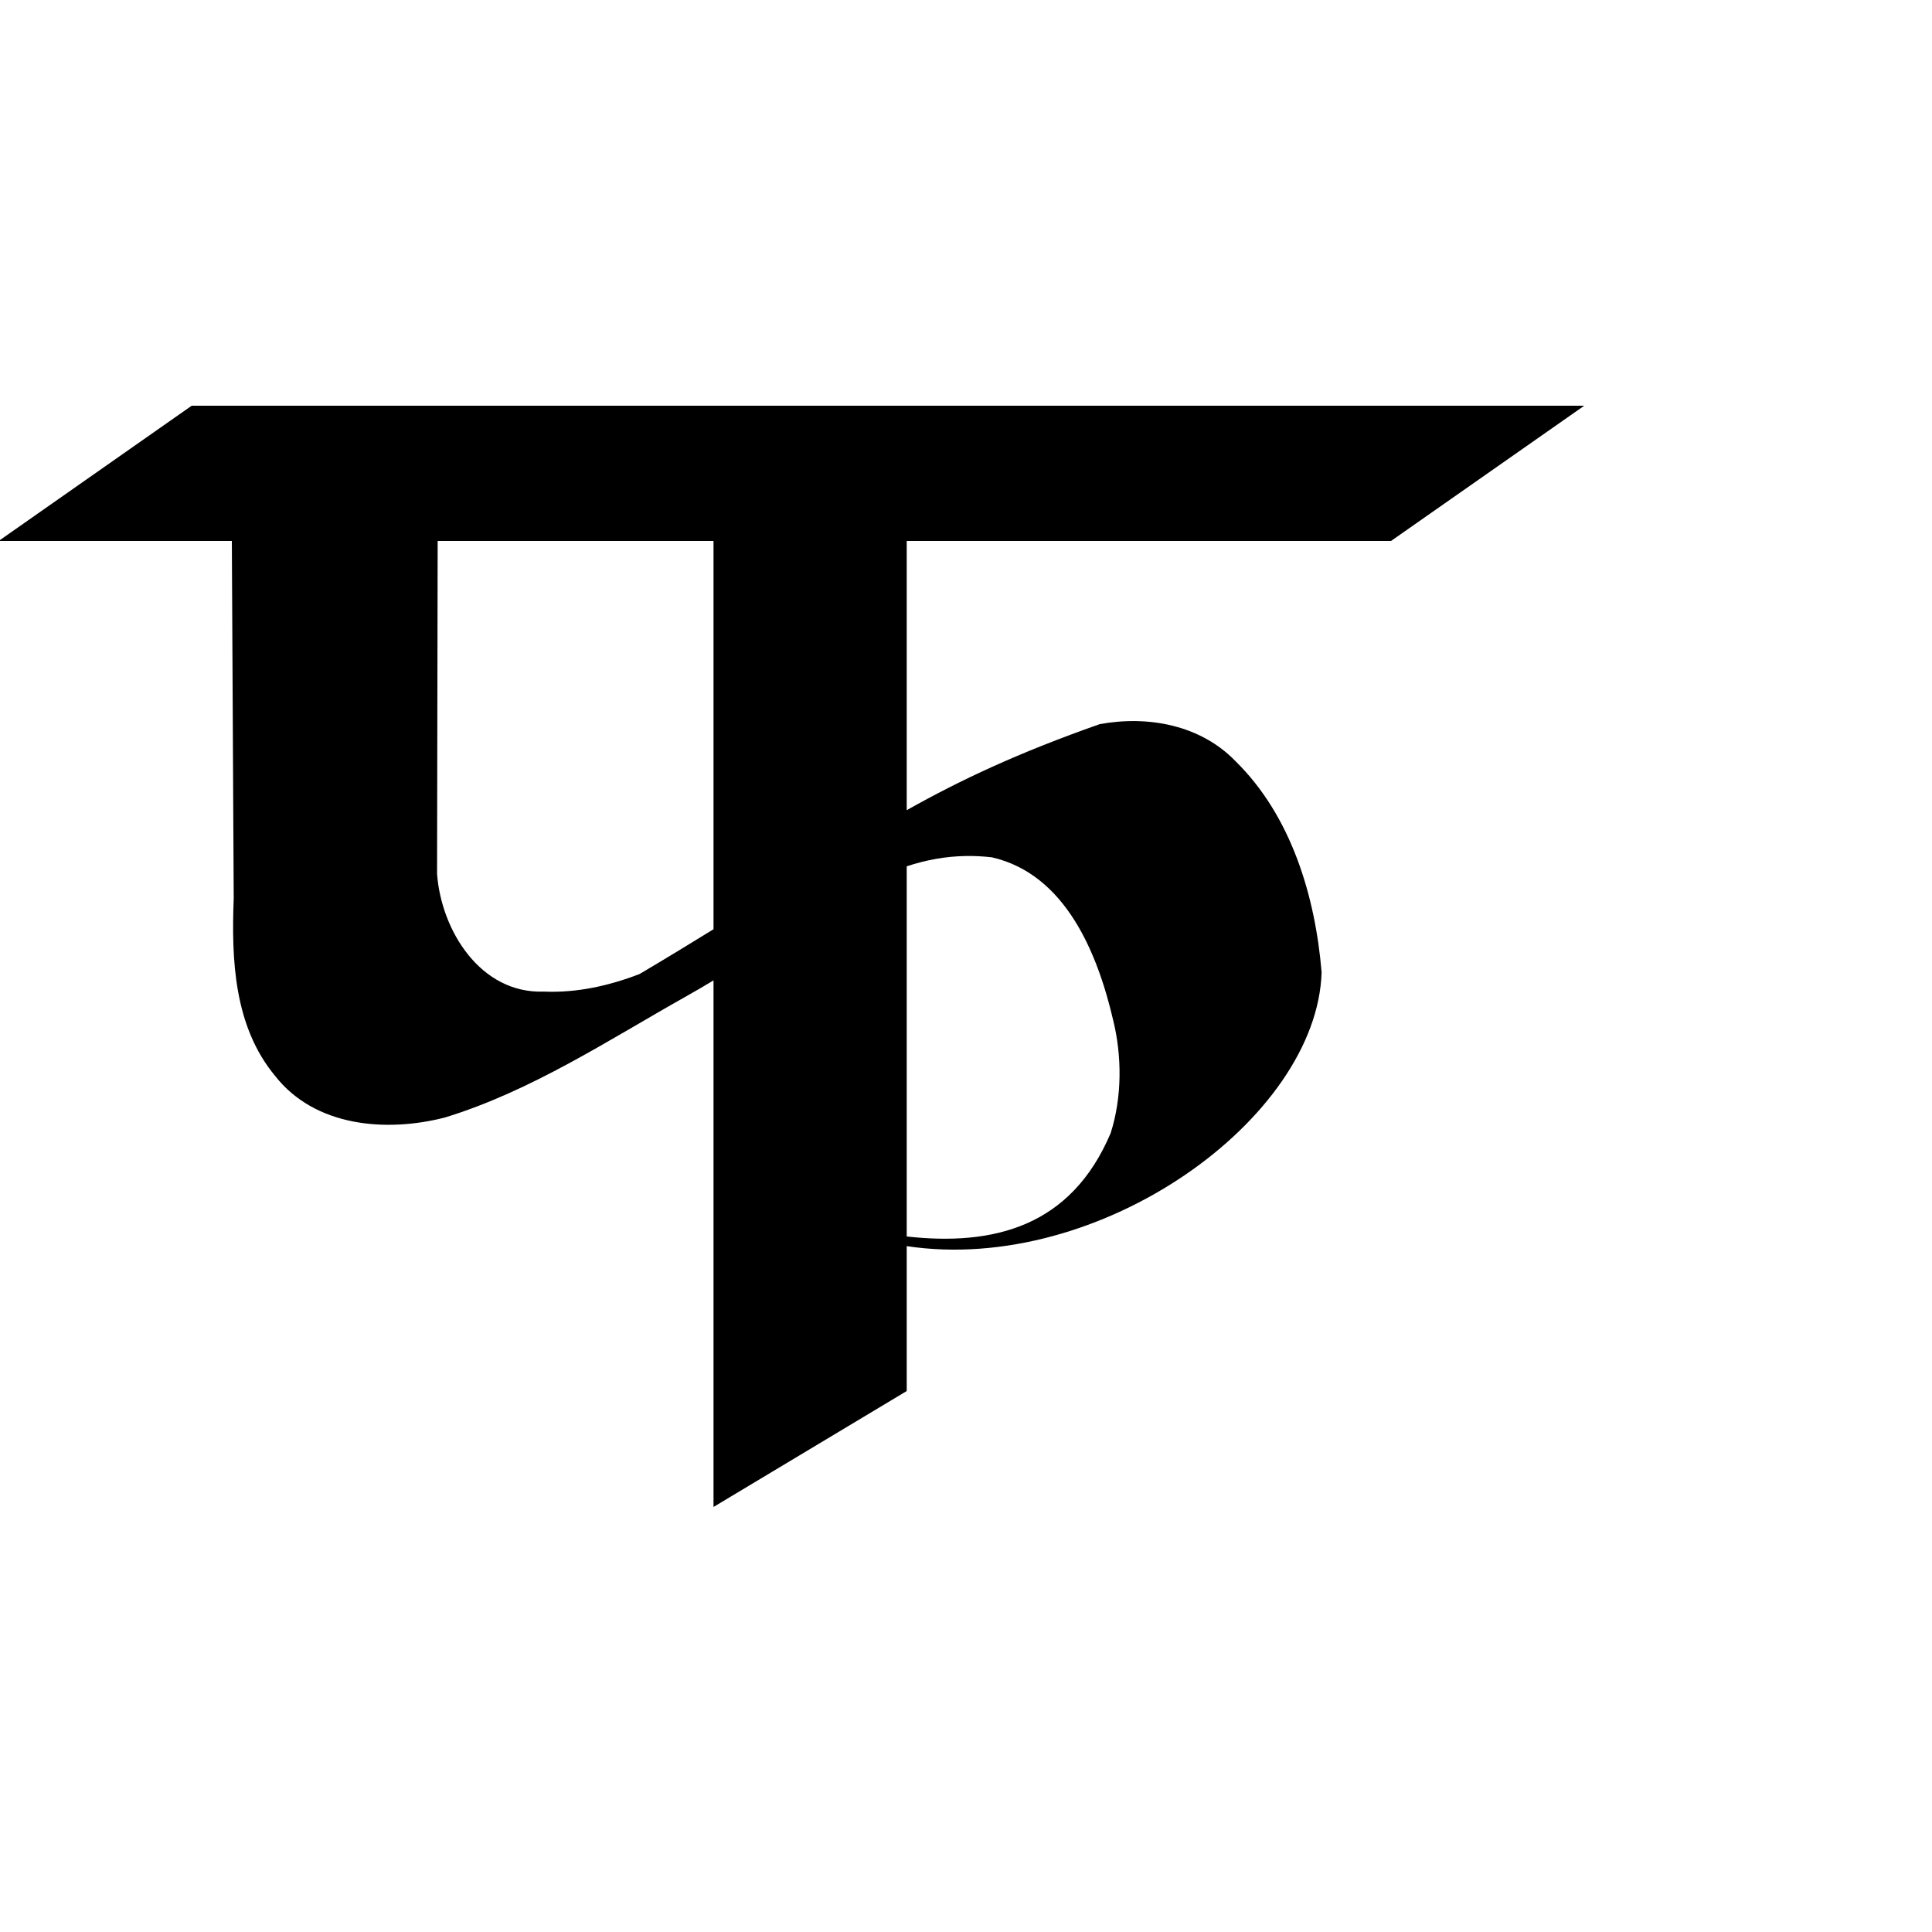
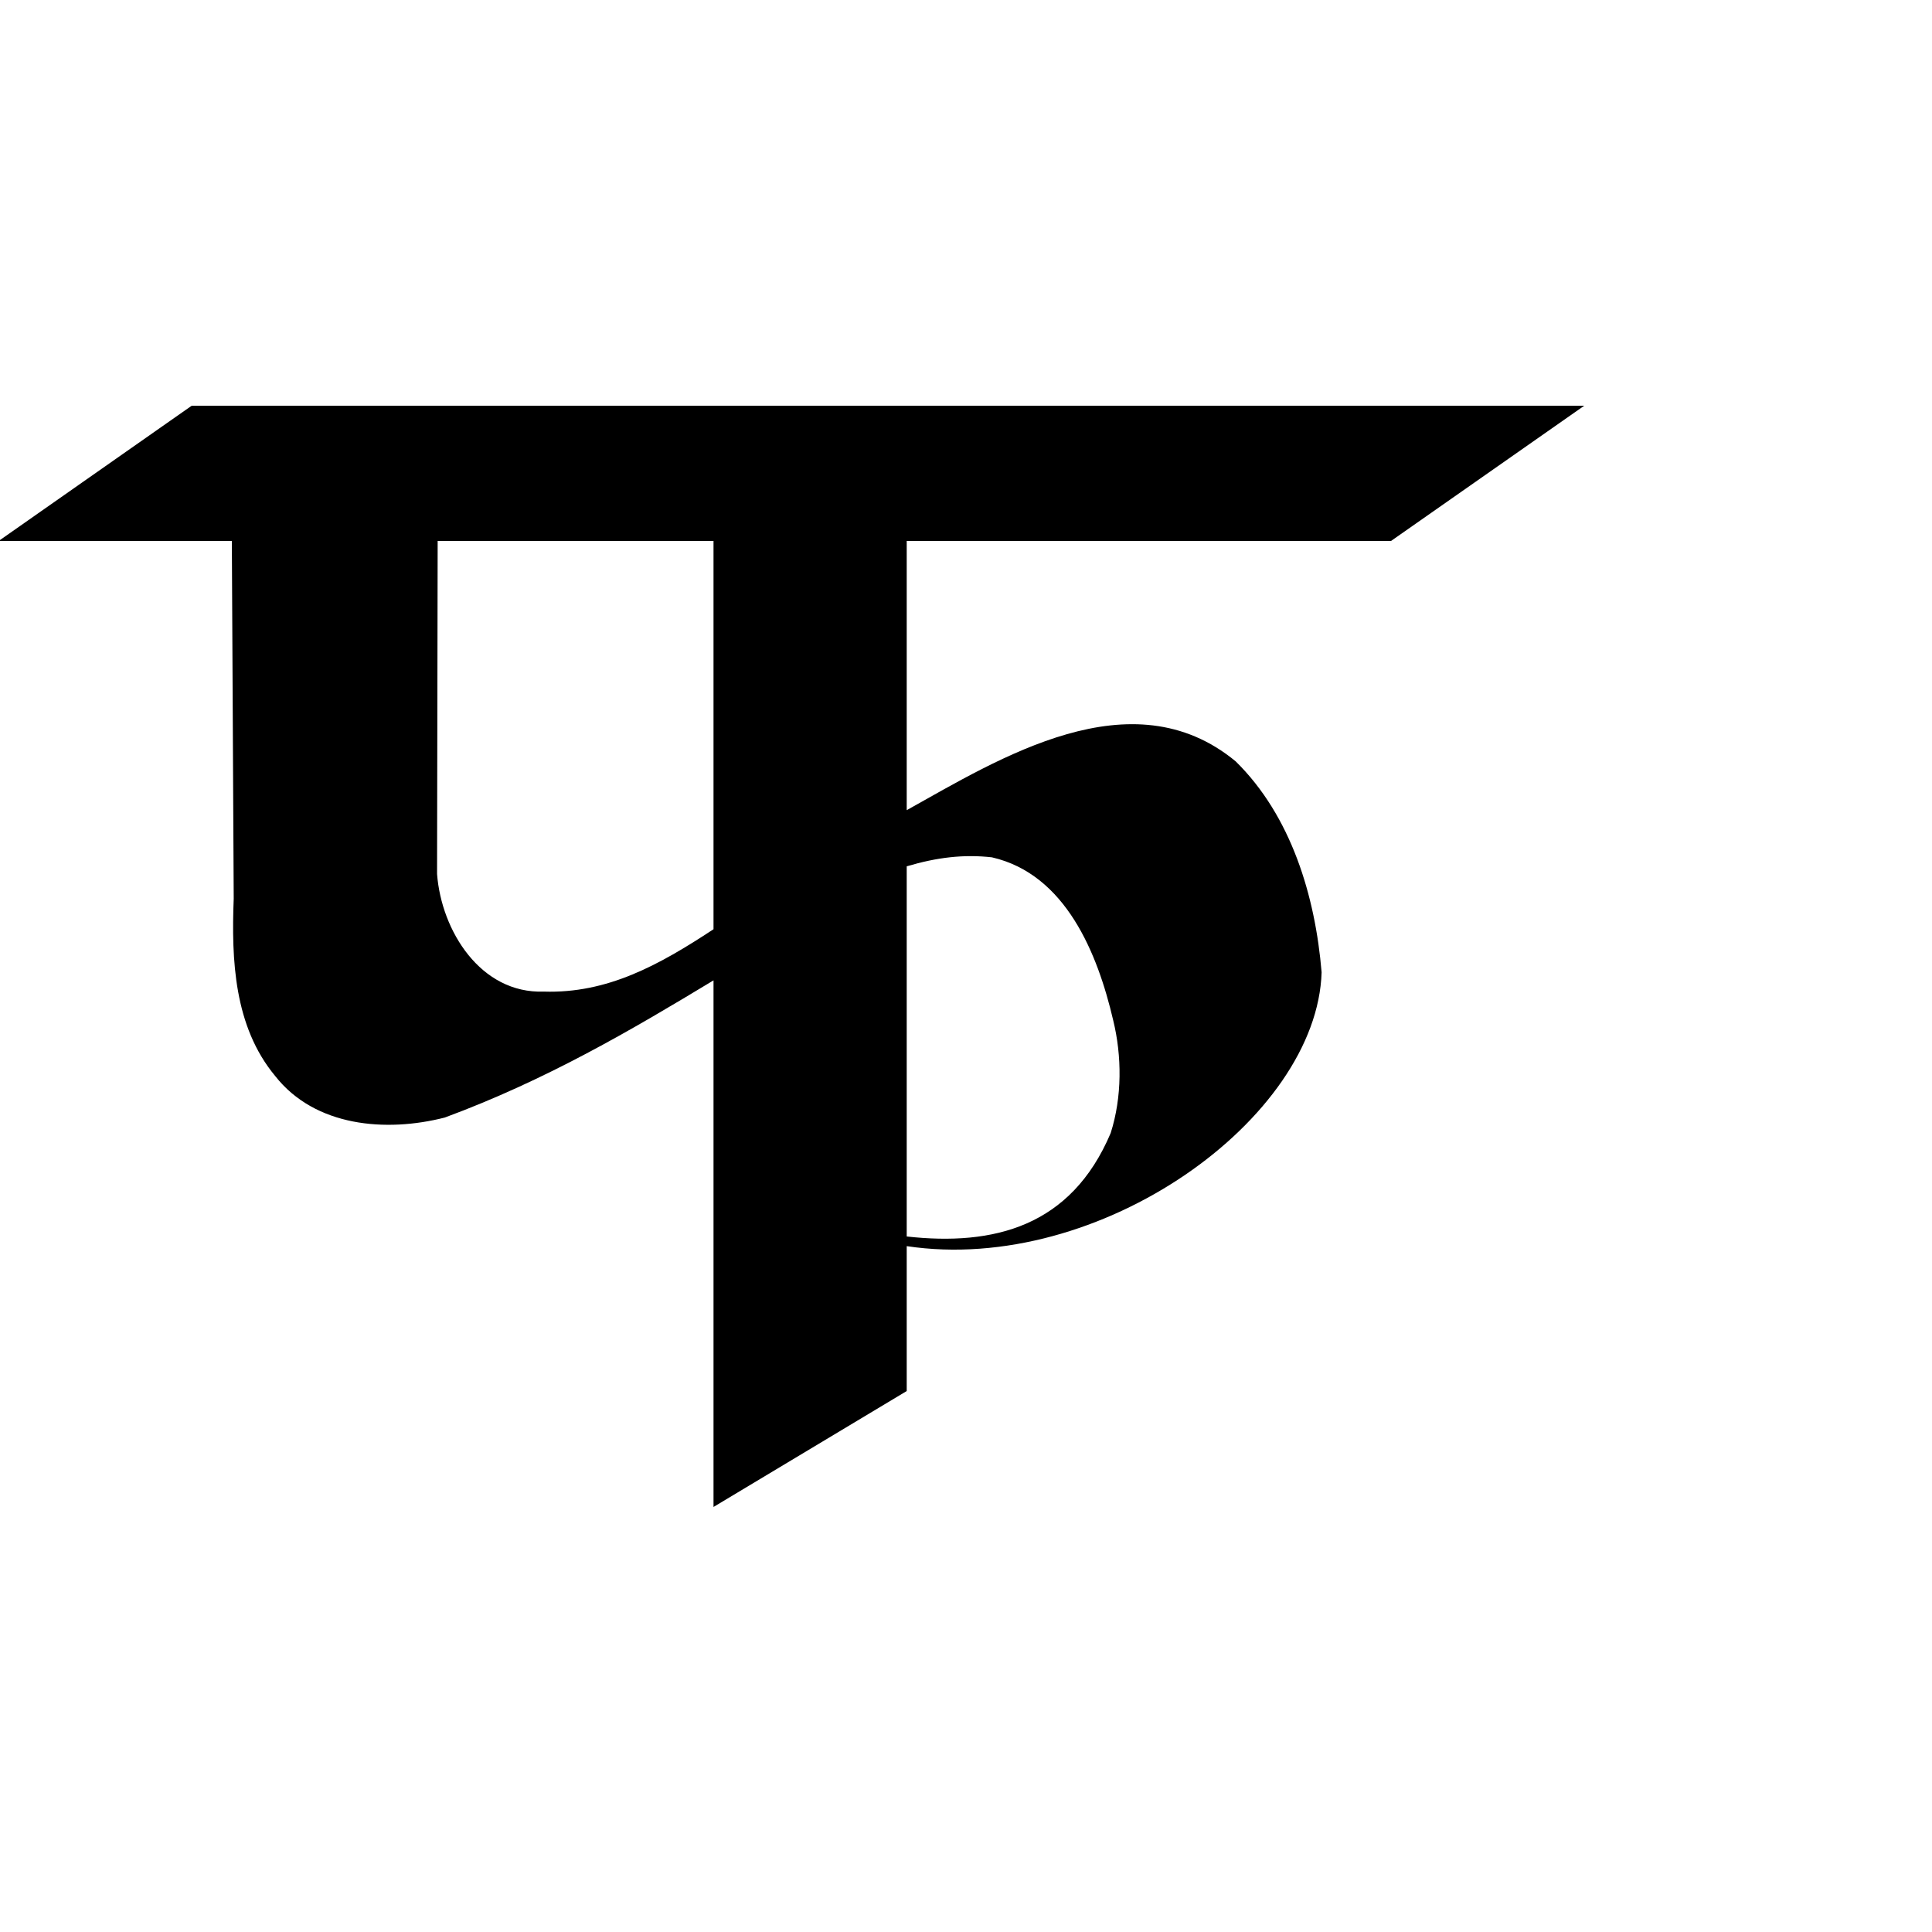
<svg xmlns="http://www.w3.org/2000/svg" viewBox="0 0 1000 1000">
-   <path transform="translate(-9000,-52.3622)" style="fill:#000000;fill-opacity:1;stroke:none" d="m 9099.219,262.362 -99.906,70 120.688,0 0.969,185.125 c -1.231,31.695 0.164,66.159 21.438,91.781 20.655,26.362 57.514,29.293 87.812,21.531 44.879,-13.741 84.557,-40.021 125.188,-62.875 4.795,-2.668 9.403,-5.398 13.906,-8.125 l 0,272.562 100,-60 0,-75 c 100,15 212.453,-65.945 214.75,-141.75 -3.289,-39.35 -15.672,-80.891 -44.5,-109.188 -18.146,-18.871 -45.453,-23.85 -70.438,-19.219 -41.936,14.771 -71.54,28.634 -99.812,44.5 l 0,-139.344 250.688,0 100,-70 z m 127.313,70 142.781,0 0,200.969 c -11.684,7.226 -24.309,14.909 -38.281,23.188 -15.779,6.053 -32.247,9.802 -49.531,9.094 -32.773,1.151 -53.055,-31.495 -55.281,-60.875 z m 273.656,163.062 c 4.285,-0.06 8.691,0.17 13.219,0.688 38.218,8.764 54.735,49.854 62.781,84.344 4.535,18.486 4.649,39.747 -1.312,58.406 -20.562,48.5 -60.562,58.5 -105.562,53.5 l 0,-191.594 c 9.85,-3.251 20,-5.193 30.875,-5.344 z" />
+   <path transform="translate(-9000,-52.3622)" style="fill:#000000;fill-opacity:1;stroke:none" d="m 9099.219,262.362 -99.906,70 120.688,0 0.969,185.125 c -1.231,31.695 0.164,66.159 21.438,91.781 20.655,26.362 57.514,29.293 87.812,21.531 52.618,-19.447 96.787,-45.407 139.094,-71 l 0,272.562 100,-60 0,-75 c 100,15 212.453,-65.945 214.75,-141.75 -3.289,-39.35 -15.672,-80.891 -44.5,-109.188 -53.853,-44.456 -122.311,-1.437 -170.25,25.281 l 0,-139.344 250.688,0 100,-70 z m 127.313,70 142.781,0 0,200.969 c -28.522,18.793 -55.114,33.307 -87.812,32.281 -32.773,1.151 -53.055,-31.495 -55.281,-60.875 z m 286.875,163.75 c 38.218,8.764 54.735,49.854 62.781,84.344 4.535,18.486 4.649,39.747 -1.312,58.406 -20.562,48.5 -60.562,58.5 -105.562,53.5 l 0,-191.594 c 15.582,-4.619 29.408,-6.301 44.094,-4.656 z" />
</svg>
